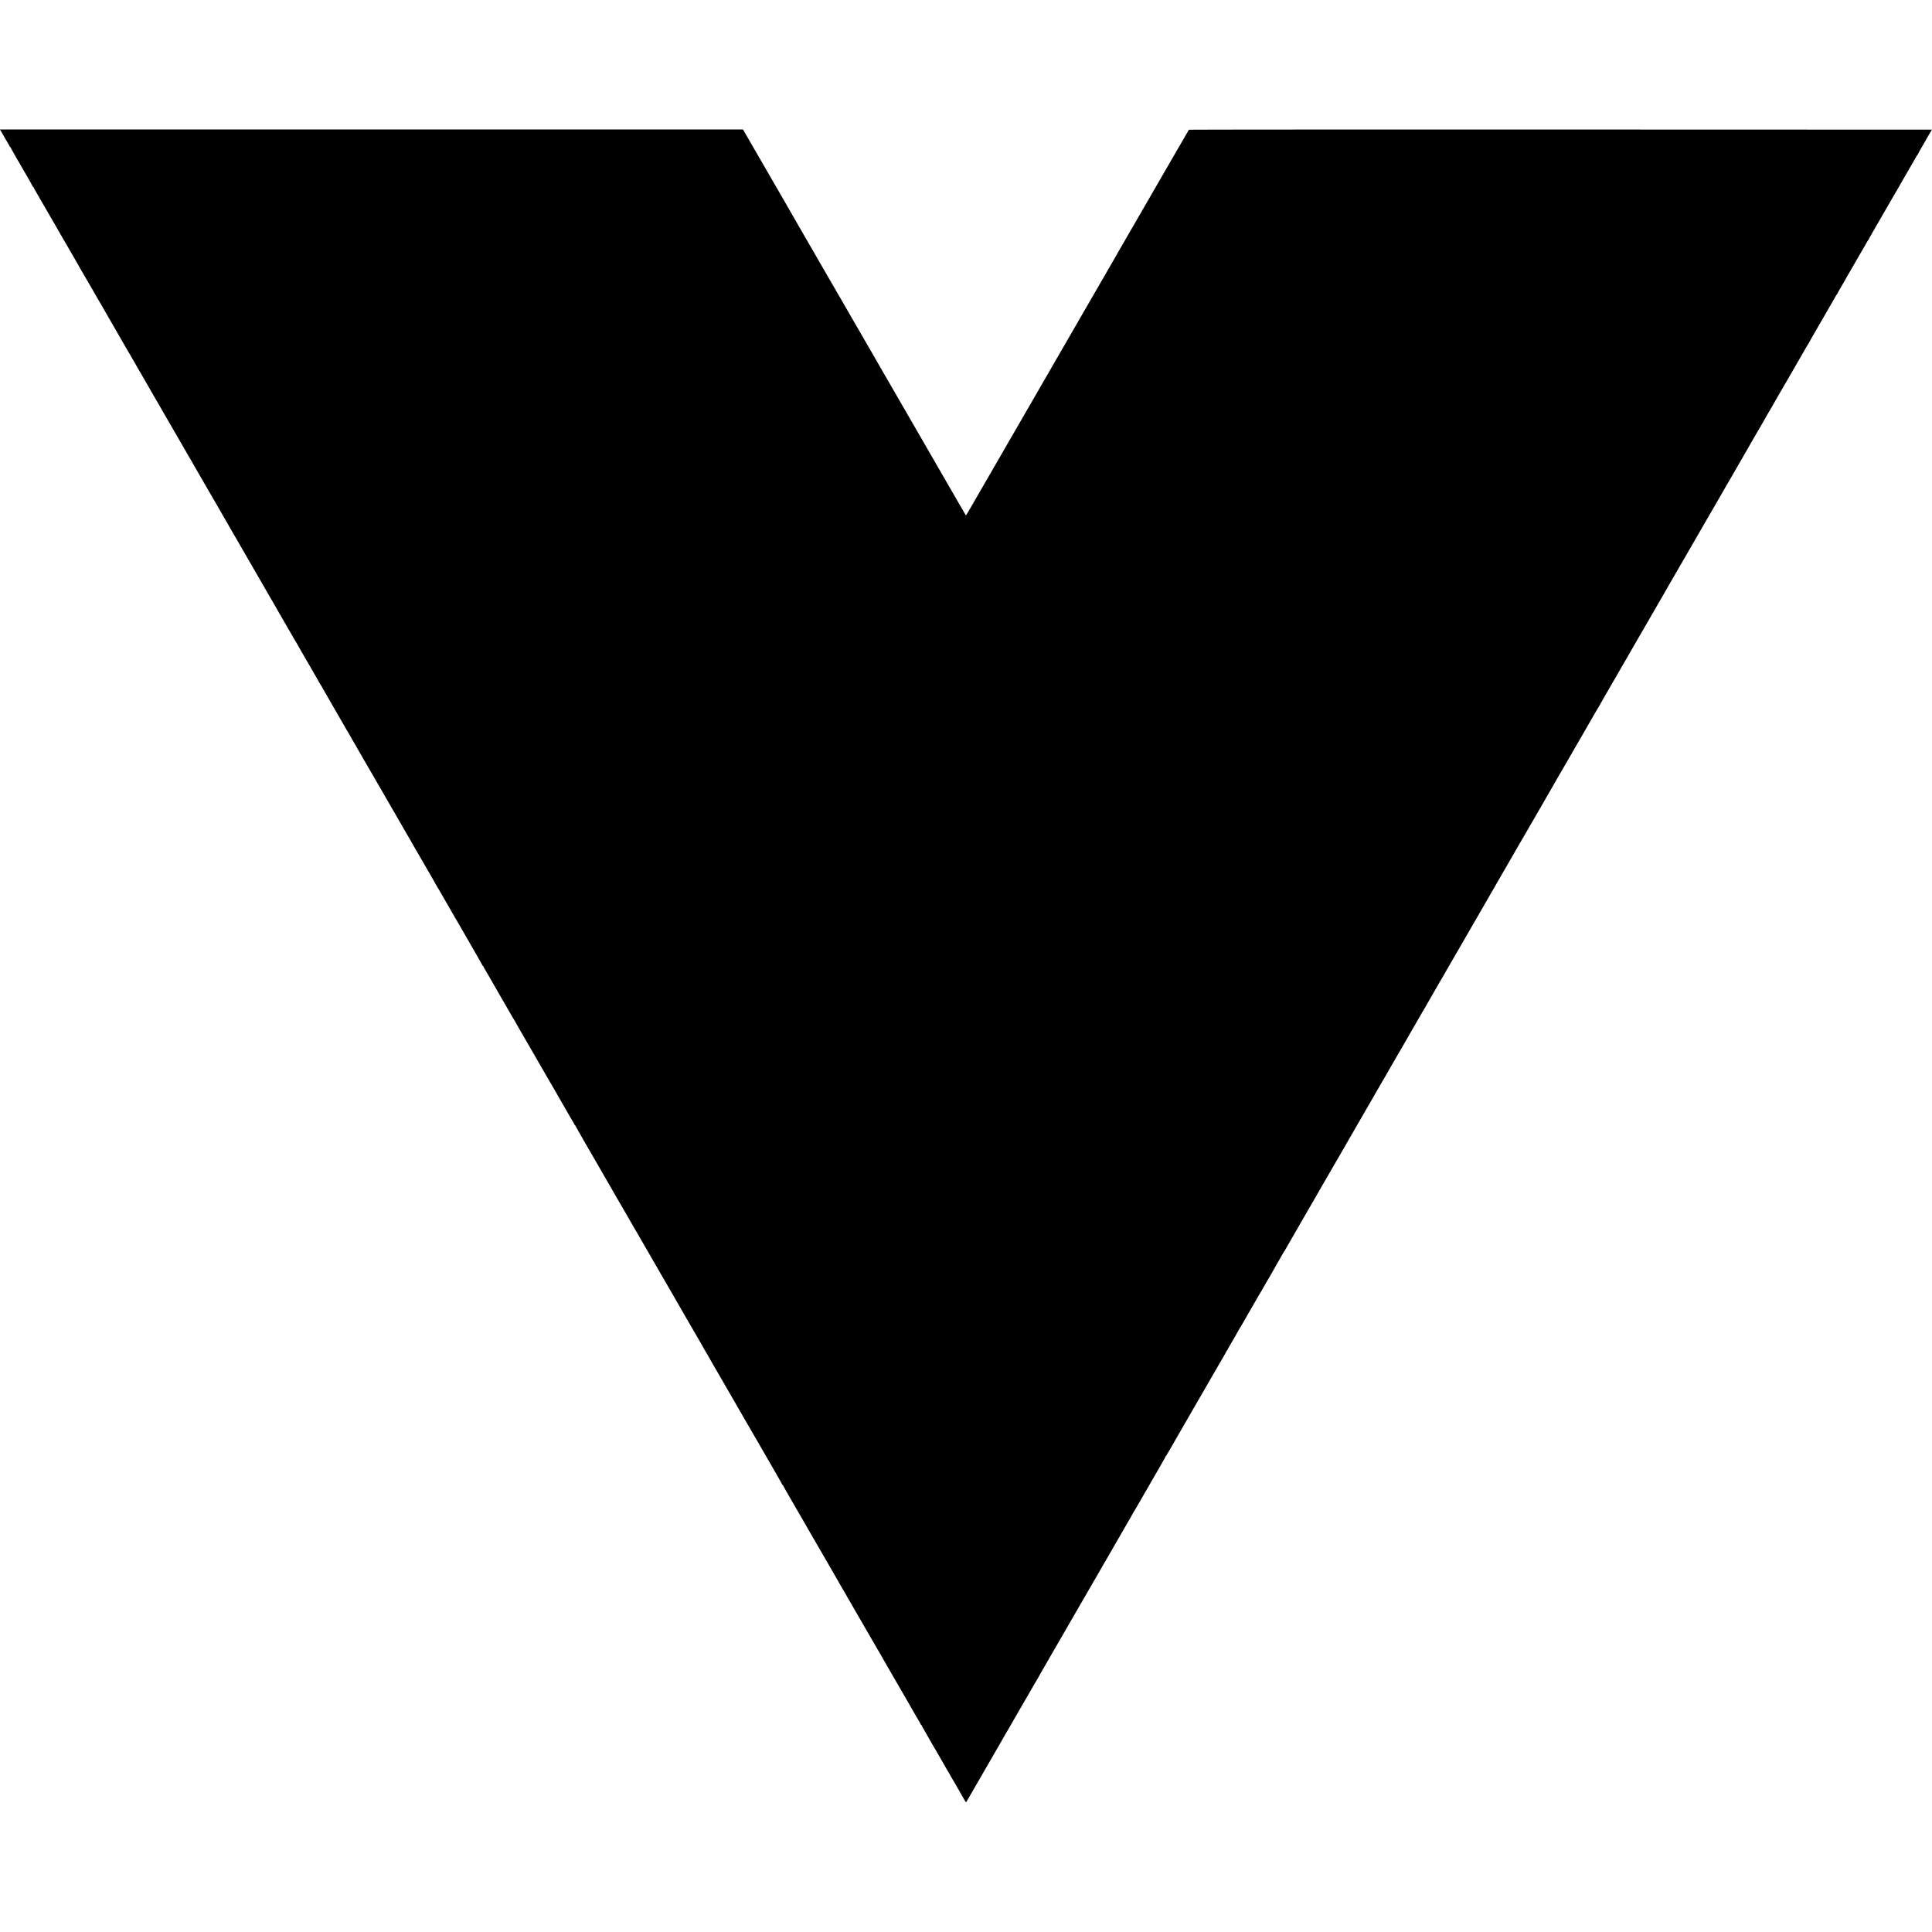
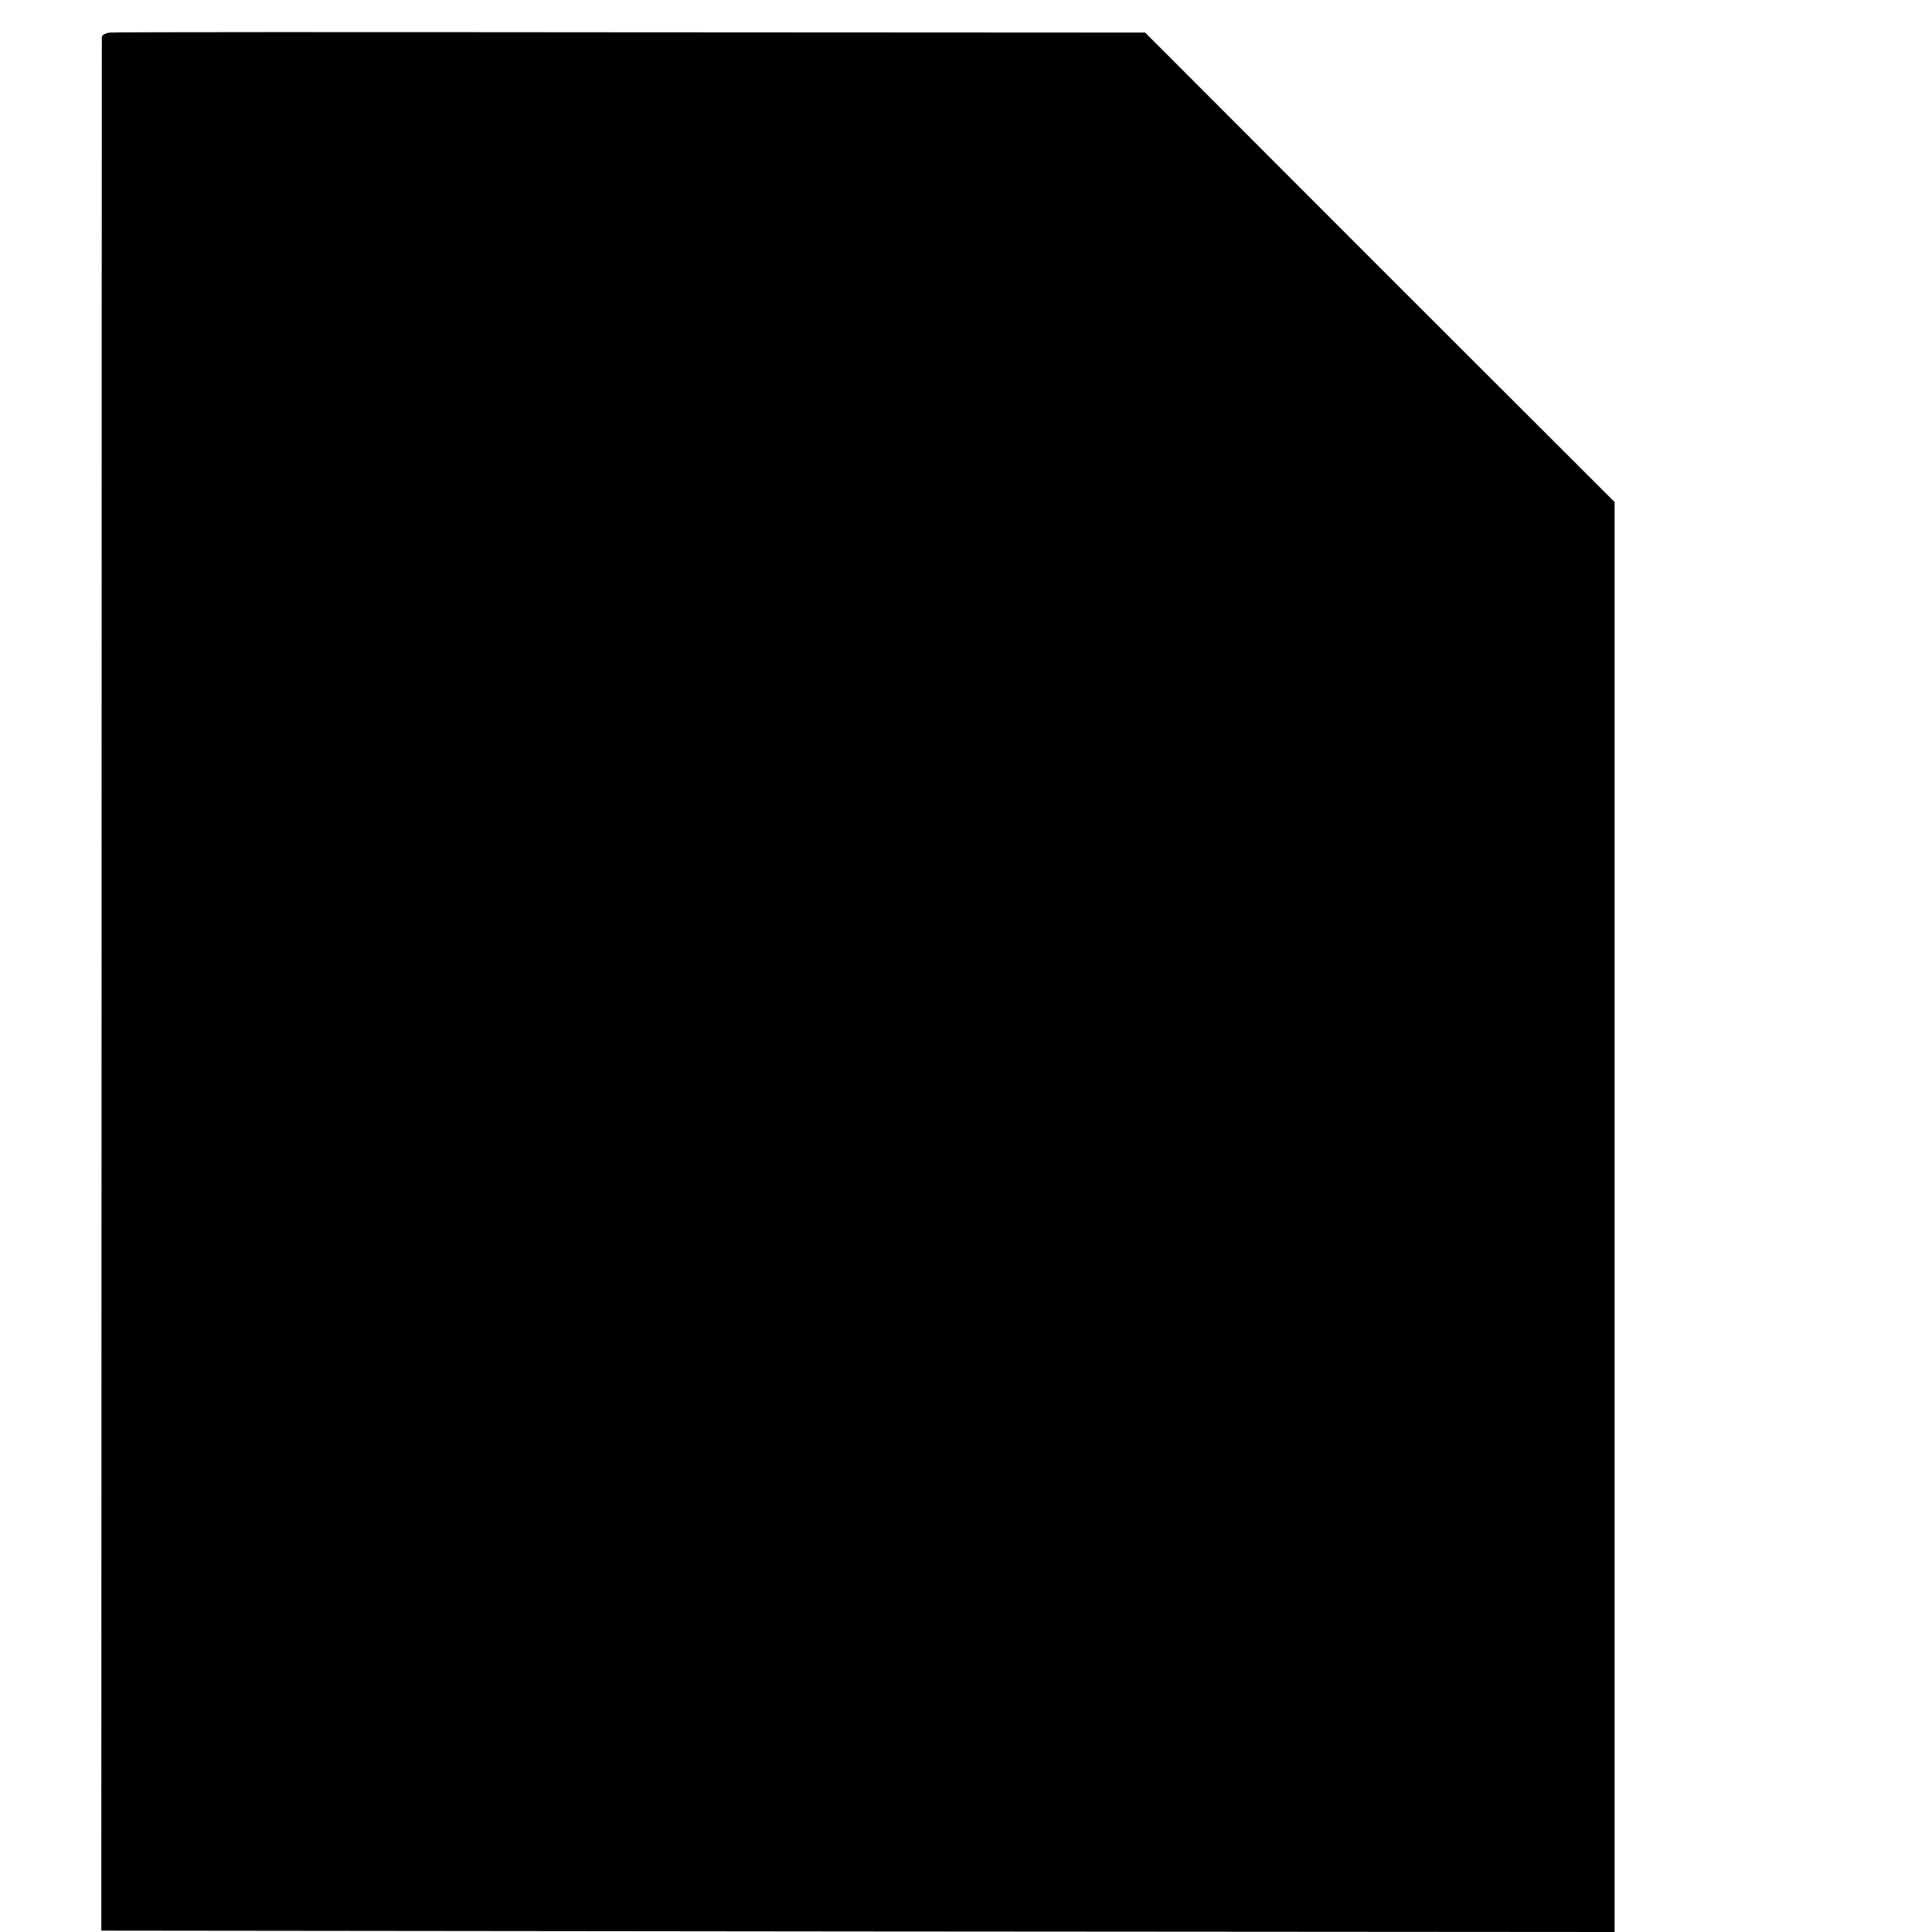
- <svg xmlns="http://www.w3.org/2000/svg" version="1.0" width="16pt" height="16pt" viewBox="0 0 16 16" preserveAspectRatio="xMidYMid meet">
-   <g transform="translate(0,16) scale(0.00032,-0.00032)" fill="#000000" stroke="none">
-     <path d="M18 46618 c45 -75 122 -207 122 -211 0 -2 25 -45 55 -95 30 -50 55 -96 55 -102 0 -5 5 -10 10 -10 6 0 10 -4 10 -9 0 -5 73 -135 161 -288 89 -153 173 -298 187 -323 14 -25 32 -57 41 -72 88 -149 187 -324 189 -335 2 -7 8 -13 13 -13 5 0 9 -4 9 -10 0 -5 46 -89 103 -187 175 -302 490 -846 507 -876 8 -16 20 -36 25 -45 28 -46 290 -498 339 -585 13 -23 74 -129 136 -236 61 -107 123 -215 137 -240 14 -25 29 -50 33 -56 5 -5 23 -37 40 -70 18 -33 38 -67 44 -75 11 -16 21 -33 63 -109 14 -25 29 -50 33 -56 4 -5 21 -35 38 -65 55 -100 261 -455 269 -465 4 -5 14 -21 20 -35 15 -29 41 -75 103 -180 24 -41 52 -88 60 -105 9 -16 57 -100 107 -185 112 -193 362 -626 380 -660 8 -14 23 -38 33 -55 11 -16 23 -37 27 -45 4 -8 26 -46 48 -85 23 -38 53 -90 67 -115 46 -81 64 -113 178 -310 62 -107 121 -210 132 -227 37 -67 56 -99 85 -148 16 -27 32 -57 36 -65 4 -8 15 -27 25 -42 9 -15 53 -89 96 -165 44 -76 177 -307 296 -513 120 -206 268 -463 330 -570 131 -227 117 -203 200 -348 36 -62 73 -125 82 -140 10 -15 21 -34 25 -42 4 -8 20 -37 36 -65 17 -27 38 -65 48 -82 49 -85 64 -111 87 -153 13 -25 28 -49 32 -55 4 -5 78 -134 165 -285 87 -151 166 -288 176 -305 10 -16 26 -43 35 -59 9 -17 125 -217 257 -445 132 -229 253 -441 270 -471 17 -30 45 -79 64 -108 18 -29 33 -54 33 -57 0 -2 20 -37 44 -77 24 -40 123 -212 221 -383 97 -170 190 -330 205 -355 16 -25 39 -65 53 -90 13 -25 81 -144 152 -265 70 -121 137 -238 150 -260 12 -22 37 -65 55 -95 18 -30 43 -73 55 -95 12 -22 48 -85 80 -140 77 -132 163 -280 190 -330 13 -22 71 -123 130 -225 59 -102 116 -199 126 -217 10 -17 29 -50 43 -72 15 -22 26 -43 26 -45 0 -2 27 -50 60 -106 33 -56 60 -103 60 -105 0 -2 55 -98 90 -155 8 -14 182 -316 239 -414 13 -22 45 -79 72 -124 27 -46 49 -86 49 -89 0 -2 14 -24 30 -48 16 -24 30 -46 30 -49 0 -5 74 -135 100 -176 5 -8 24 -42 43 -75 50 -88 58 -101 262 -455 104 -179 199 -345 213 -370 14 -25 28 -49 32 -55 4 -5 17 -26 28 -45 10 -19 62 -109 114 -200 114 -197 133 -230 170 -295 16 -27 33 -57 38 -65 17 -28 96 -165 103 -180 4 -8 16 -28 26 -45 10 -16 77 -131 148 -255 72 -124 181 -313 243 -420 62 -107 121 -209 131 -227 35 -62 323 -560 392 -678 38 -66 83 -145 100 -175 16 -30 33 -59 37 -65 4 -5 17 -27 29 -47 34 -61 56 -100 90 -156 17 -29 31 -55 31 -57 0 -2 17 -32 39 -67 21 -35 134 -229 251 -433 117 -203 235 -407 261 -451 27 -45 49 -85 49 -88 0 -4 8 -19 19 -34 15 -21 200 -341 309 -533 10 -19 33 -58 51 -87 17 -29 31 -54 31 -56 0 -2 25 -44 55 -94 30 -50 55 -95 55 -98 0 -4 6 -15 14 -23 7 -9 27 -41 43 -71 17 -30 170 -297 342 -594 171 -296 311 -542 311 -547 0 -5 5 -9 10 -9 6 0 10 -4 10 -10 0 -5 22 -47 49 -92 27 -46 58 -99 68 -118 24 -43 81 -140 93 -160 5 -8 66 -114 135 -235 69 -121 130 -227 135 -235 12 -21 259 -447 283 -490 10 -19 28 -47 38 -62 11 -14 19 -29 19 -32 0 -3 37 -69 83 -148 99 -170 305 -526 337 -583 13 -22 31 -53 41 -70 11 -16 22 -37 26 -45 7 -14 82 -146 103 -180 14 -24 181 -311 205 -355 13 -22 46 -80 75 -130 29 -49 64 -110 78 -135 14 -25 51 -88 82 -140 31 -52 59 -102 63 -110 4 -8 18 -33 31 -55 205 -353 284 -489 309 -535 17 -30 45 -78 62 -106 18 -28 36 -60 39 -72 4 -12 12 -22 17 -22 5 0 9 -4 9 -10 0 -5 109 -197 241 -427 133 -230 250 -431 259 -448 51 -90 222 -385 280 -485 37 -63 78 -135 92 -160 14 -25 67 -117 118 -205 51 -88 101 -175 111 -193 34 -58 55 -95 149 -257 51 -88 101 -173 110 -190 9 -16 76 -131 147 -255 72 -124 140 -241 151 -260 61 -108 281 -489 355 -615 38 -66 77 -133 87 -150 35 -63 91 -161 100 -175 14 -23 99 -169 128 -220 54 -97 135 -235 142 -245 4 -5 20 -32 35 -60 26 -48 238 -416 276 -480 10 -16 26 -46 37 -65 30 -53 382 -661 403 -695 10 -16 22 -37 26 -45 4 -8 26 -48 50 -88 24 -41 43 -75 43 -77 0 -2 22 -40 50 -85 27 -45 50 -84 50 -86 0 -3 38 -69 83 -147 84 -142 302 -520 340 -587 10 -19 34 -60 52 -90 18 -30 44 -75 57 -100 14 -25 45 -79 70 -120 25 -41 56 -96 70 -121 14 -25 77 -133 138 -240 62 -107 122 -210 132 -229 25 -43 310 -535 337 -581 11 -19 26 -45 34 -59 17 -32 238 -414 266 -460 11 -19 24 -41 28 -49 3 -7 75 -133 160 -278 84 -146 153 -269 153 -274 0 -5 5 -9 10 -9 6 0 10 -4 10 -10 0 -5 82 -150 181 -322 182 -314 201 -346 240 -415 12 -21 80 -139 152 -263 71 -124 141 -245 155 -270 14 -25 28 -49 32 -55 6 -8 145 -248 220 -380 37 -66 209 -362 229 -395 11 -19 24 -42 28 -49 4 -8 67 -118 140 -243 73 -125 133 -230 133 -233 0 -2 15 -28 33 -57 19 -29 47 -78 64 -108 17 -30 53 -93 79 -139 53 -90 82 -141 157 -272 82 -142 115 -199 381 -659 142 -245 268 -463 281 -485 12 -22 71 -125 132 -230 60 -104 172 -298 248 -430 76 -132 146 -253 156 -270 11 -16 22 -36 26 -44 3 -8 30 -54 60 -103 29 -49 53 -91 53 -93 0 -3 18 -34 40 -70 22 -36 40 -67 40 -69 0 -2 37 -66 81 -142 45 -77 98 -168 119 -204 20 -36 47 -81 58 -100 12 -19 27 -47 33 -62 6 -16 15 -28 20 -28 5 0 9 -4 9 -9 0 -6 63 -118 140 -251 77 -133 140 -243 140 -245 0 -2 18 -33 41 -70 22 -37 49 -83 60 -101 10 -19 29 -51 40 -71 25 -45 109 -189 126 -218 7 -11 17 -29 22 -40 6 -11 22 -38 35 -60 14 -22 37 -62 52 -90 14 -27 35 -62 45 -77 11 -14 19 -29 19 -32 0 -3 18 -35 40 -71 22 -36 40 -67 40 -69 0 -2 19 -35 42 -72 23 -38 55 -94 72 -124 26 -47 139 -244 171 -298 6 -9 21 -36 34 -60 28 -48 37 -51 51 -19 6 12 19 36 29 52 10 17 27 46 38 65 11 19 104 181 208 360 103 179 199 345 213 370 14 25 42 74 64 109 21 34 38 65 38 67 0 2 18 33 40 69 22 36 40 67 40 69 0 3 177 310 199 346 16 26 136 234 140 244 2 5 25 44 52 88 27 44 49 81 49 84 0 2 18 34 40 70 22 36 40 67 40 69 0 2 20 36 43 77 35 58 169 289 297 513 9 17 50 86 90 155 40 69 86 150 103 180 16 30 35 62 41 70 6 8 16 24 22 35 35 64 72 129 167 293 59 100 116 199 127 220 11 20 30 53 41 72 43 72 1070 1850 1121 1940 14 25 65 113 113 195 48 83 96 166 107 185 10 19 28 50 38 68 11 18 73 124 137 235 64 111 175 303 246 427 71 124 173 299 225 390 52 91 116 202 143 248 27 45 49 85 49 89 0 4 6 14 14 22 7 9 28 43 46 76 26 47 251 436 378 655 11 19 29 51 40 70 11 19 101 176 201 348 99 172 181 317 181 323 0 5 5 9 10 9 6 0 10 5 10 11 0 6 8 23 18 37 11 15 32 52 49 82 16 30 130 228 253 440 122 212 234 405 248 430 13 25 39 70 57 100 39 65 69 117 130 225 25 44 50 87 55 95 12 19 78 134 220 380 61 107 129 224 150 260 161 277 222 382 246 425 15 28 47 83 71 123 24 41 43 78 43 83 0 5 4 9 8 9 4 0 13 12 19 28 7 15 23 45 36 67 66 110 277 478 277 483 0 3 6 13 14 21 7 9 27 41 43 71 17 30 45 80 63 110 34 57 375 649 394 685 6 11 16 27 22 35 6 8 26 42 44 75 18 33 41 74 51 90 10 17 24 41 32 55 54 97 72 128 88 152 11 14 19 28 19 30 0 3 79 141 175 308 96 167 175 305 175 308 0 3 6 13 14 21 7 9 26 39 41 66 33 60 276 483 338 587 24 40 46 80 50 88 4 8 13 24 20 35 14 23 95 163 125 215 11 19 52 91 92 160 40 69 80 139 90 155 9 17 103 179 207 360 105 182 200 346 211 365 103 181 463 802 489 845 7 11 15 27 19 35 4 8 29 51 55 95 64 110 828 1433 848 1470 9 17 24 41 33 55 9 14 29 48 45 77 15 28 52 93 82 145 30 51 62 107 71 123 17 30 231 398 400 690 51 88 103 179 115 202 12 23 26 48 32 55 6 7 24 38 40 68 17 30 61 107 98 170 37 63 84 144 103 180 19 36 41 72 48 81 8 8 14 18 14 21 0 4 27 51 59 106 32 55 72 124 89 154 16 29 71 125 122 213 51 88 104 180 118 205 13 25 28 50 32 55 4 6 17 26 28 45 11 19 45 80 77 135 31 55 66 116 77 135 11 19 88 152 171 295 401 694 620 1072 650 1125 11 19 87 152 170 295 83 143 158 273 166 288 9 16 21 36 26 45 6 9 31 52 55 96 25 43 54 94 66 115 11 20 95 164 186 321 91 157 173 299 182 315 9 17 26 46 37 65 12 19 66 114 121 210 56 96 108 186 117 200 8 14 24 40 34 59 24 45 383 664 412 713 5 9 17 29 26 45 15 28 120 210 241 419 36 61 68 117 72 125 4 8 12 23 19 34 35 57 245 420 262 453 11 20 35 61 53 90 17 29 32 54 32 56 0 3 28 51 62 108 33 57 70 119 80 138 10 19 23 42 28 50 5 8 32 53 59 100 27 47 149 258 271 470 122 212 234 405 248 430 30 53 62 108 80 135 6 11 15 27 19 35 4 8 85 150 181 315 96 165 187 323 202 350 31 56 116 202 130 225 5 8 25 42 43 75 19 33 92 159 162 280 149 257 157 271 202 350 19 33 38 67 43 75 9 14 228 392 275 475 12 22 55 96 95 165 40 69 80 139 90 155 24 42 202 350 221 383 9 15 27 47 41 72 14 25 75 131 136 236 61 106 121 210 134 232 99 172 271 470 279 482 5 8 23 40 40 70 18 30 81 141 142 245 60 105 121 210 135 235 14 25 71 124 127 220 56 96 143 247 194 335 51 88 96 167 102 175 14 24 180 311 204 355 23 43 340 590 356 615 5 8 50 87 101 175 171 301 517 898 582 1008 25 43 46 81 46 83 0 2 12 23 27 47 14 23 40 67 56 97 16 30 35 62 42 70 7 8 15 22 18 30 4 8 20 38 37 65 16 28 33 57 37 65 6 12 111 196 143 250 5 8 55 95 112 193 57 98 113 195 126 215 12 20 27 46 32 57 6 11 14 27 20 35 5 8 76 130 156 270 80 140 165 287 187 325 23 39 52 90 66 115 13 25 30 52 37 61 8 8 14 18 14 21 0 4 41 77 92 165 50 87 175 302 276 478 101 176 208 360 236 408 28 49 67 117 86 152 19 35 41 70 48 77 6 6 12 15 12 19 0 7 124 224 167 291 12 21 23 40 23 42 0 2 21 40 46 83 26 43 55 92 64 109 54 95 327 568 354 614 19 30 45 75 59 100 71 128 82 145 89 148 4 2 8 8 8 13 0 5 42 82 94 172 311 538 496 858 518 897 14 25 40 70 58 100 18 30 42 71 53 90 10 19 79 139 152 265 73 127 142 246 153 265 10 19 43 76 72 125 29 50 63 108 75 130 65 116 80 140 87 143 4 2 8 8 8 12 0 8 114 212 140 250 6 8 14 24 20 35 5 11 54 97 108 190 l100 170 -9611 3 c-5286 1 -9614 -1 -9618 -5 -5 -6 -419 -719 -619 -1068 -89 -155 -267 -463 -323 -560 -38 -66 -81 -140 -95 -165 -31 -56 -263 -457 -526 -910 -110 -190 -224 -388 -254 -440 -29 -52 -61 -109 -71 -125 -23 -39 -243 -420 -268 -465 -11 -19 -204 -352 -428 -740 -224 -388 -477 -826 -563 -975 -85 -148 -185 -322 -222 -385 -37 -63 -120 -207 -185 -320 -65 -113 -177 -306 -248 -430 -72 -124 -172 -297 -222 -385 -51 -88 -142 -245 -202 -350 -131 -226 -247 -427 -408 -705 -65 -113 -249 -432 -410 -710 -160 -278 -388 -673 -506 -877 -118 -205 -216 -373 -219 -373 -3 0 -52 82 -109 183 -58 100 -144 250 -192 332 -95 164 -402 696 -647 1120 -85 149 -228 396 -317 550 -212 365 -982 1700 -1008 1745 -10 19 -43 76 -72 125 -29 50 -64 110 -77 135 -14 25 -63 110 -110 190 -47 80 -96 165 -110 190 -14 25 -99 171 -188 325 -89 154 -174 300 -188 325 -13 25 -64 113 -112 195 -48 83 -140 242 -205 355 -65 113 -183 317 -263 454 -79 137 -152 264 -163 282 -50 89 -335 583 -354 614 -12 19 -34 58 -50 85 -15 28 -129 226 -253 440 -124 215 -235 408 -247 430 -12 22 -69 121 -127 220 -58 99 -226 389 -373 645 -148 256 -324 561 -392 678 -67 117 -134 232 -147 255 -13 23 -33 59 -46 80 l-22 37 -9615 0 -9615 0 20 -32z" />
-   </g>
+ <svg xmlns="http://www.w3.org/2000/svg" version="1" width="933.333" height="933.333" viewBox="0 0 700 700">
+   <path d="M39.8 11.8c-1.6.2-2.8.9-2.9 1.5 0 .7-.1 155.3-.1 343.7l-.1 342.5 274.1.3 274.2.2V181.9l-85.1-85-85-85.1-186.2-.1c-102.4-.1-187.4-.1-188.9.1z" />
</svg>
